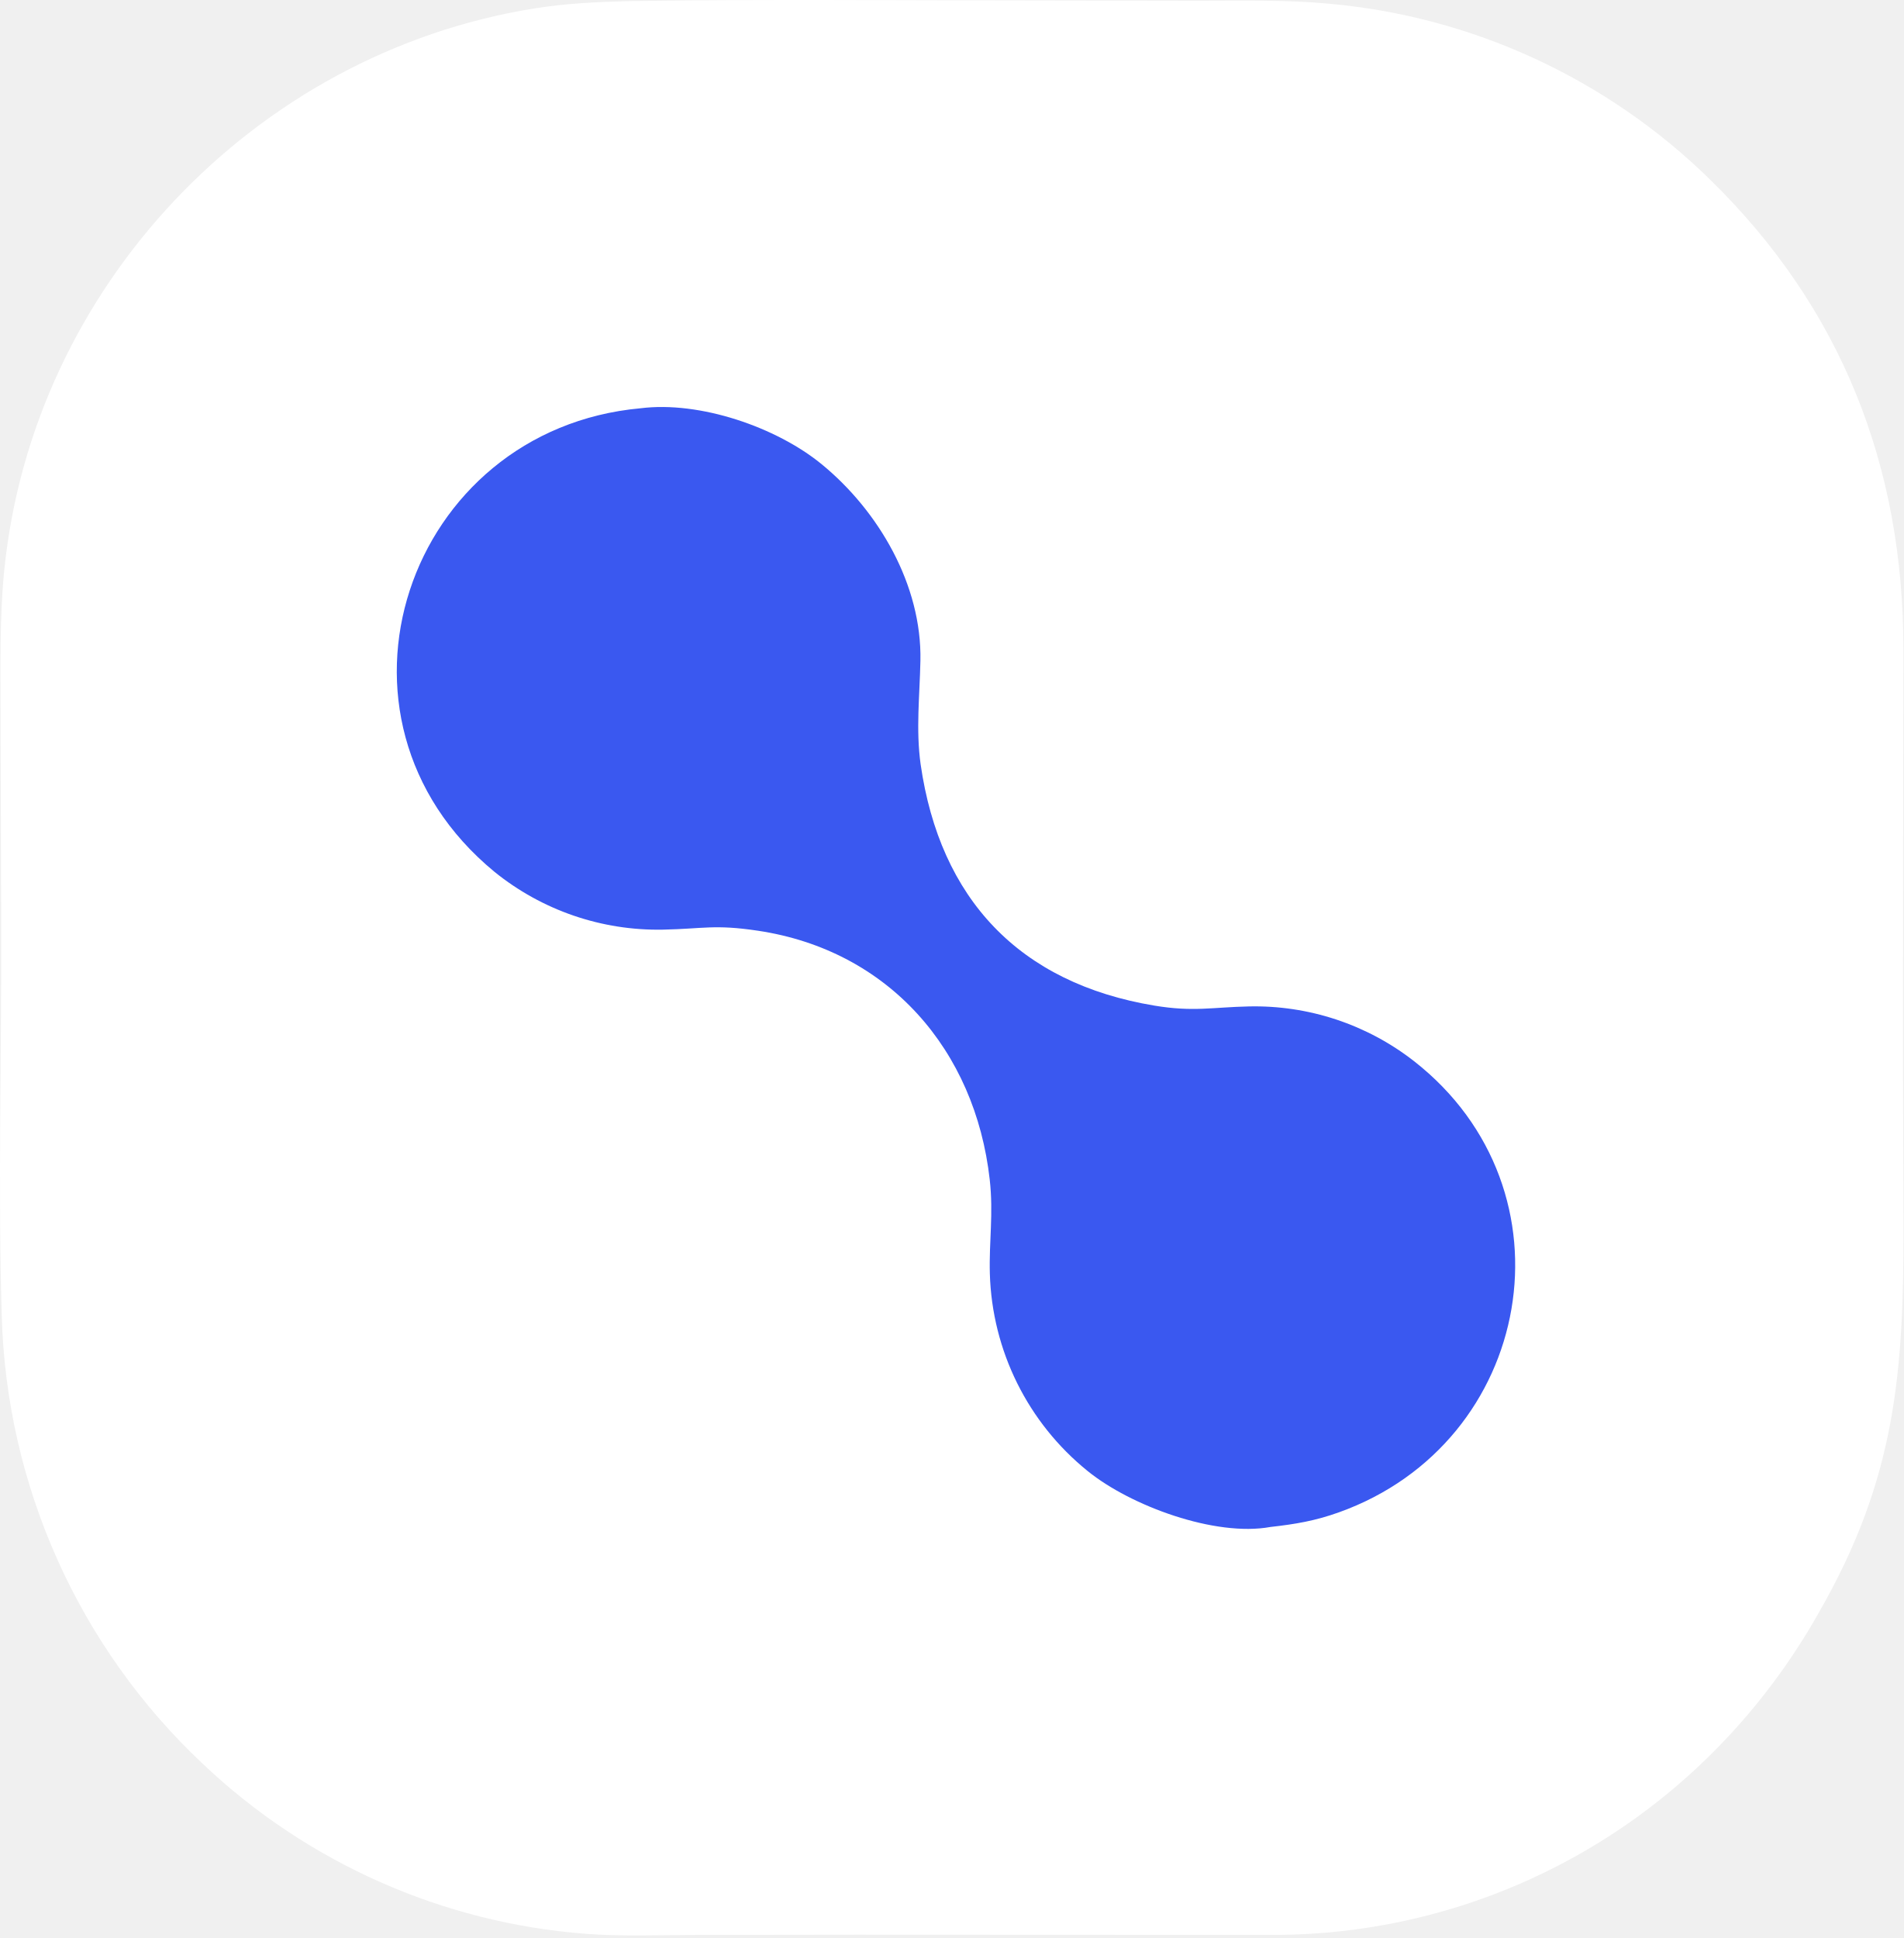
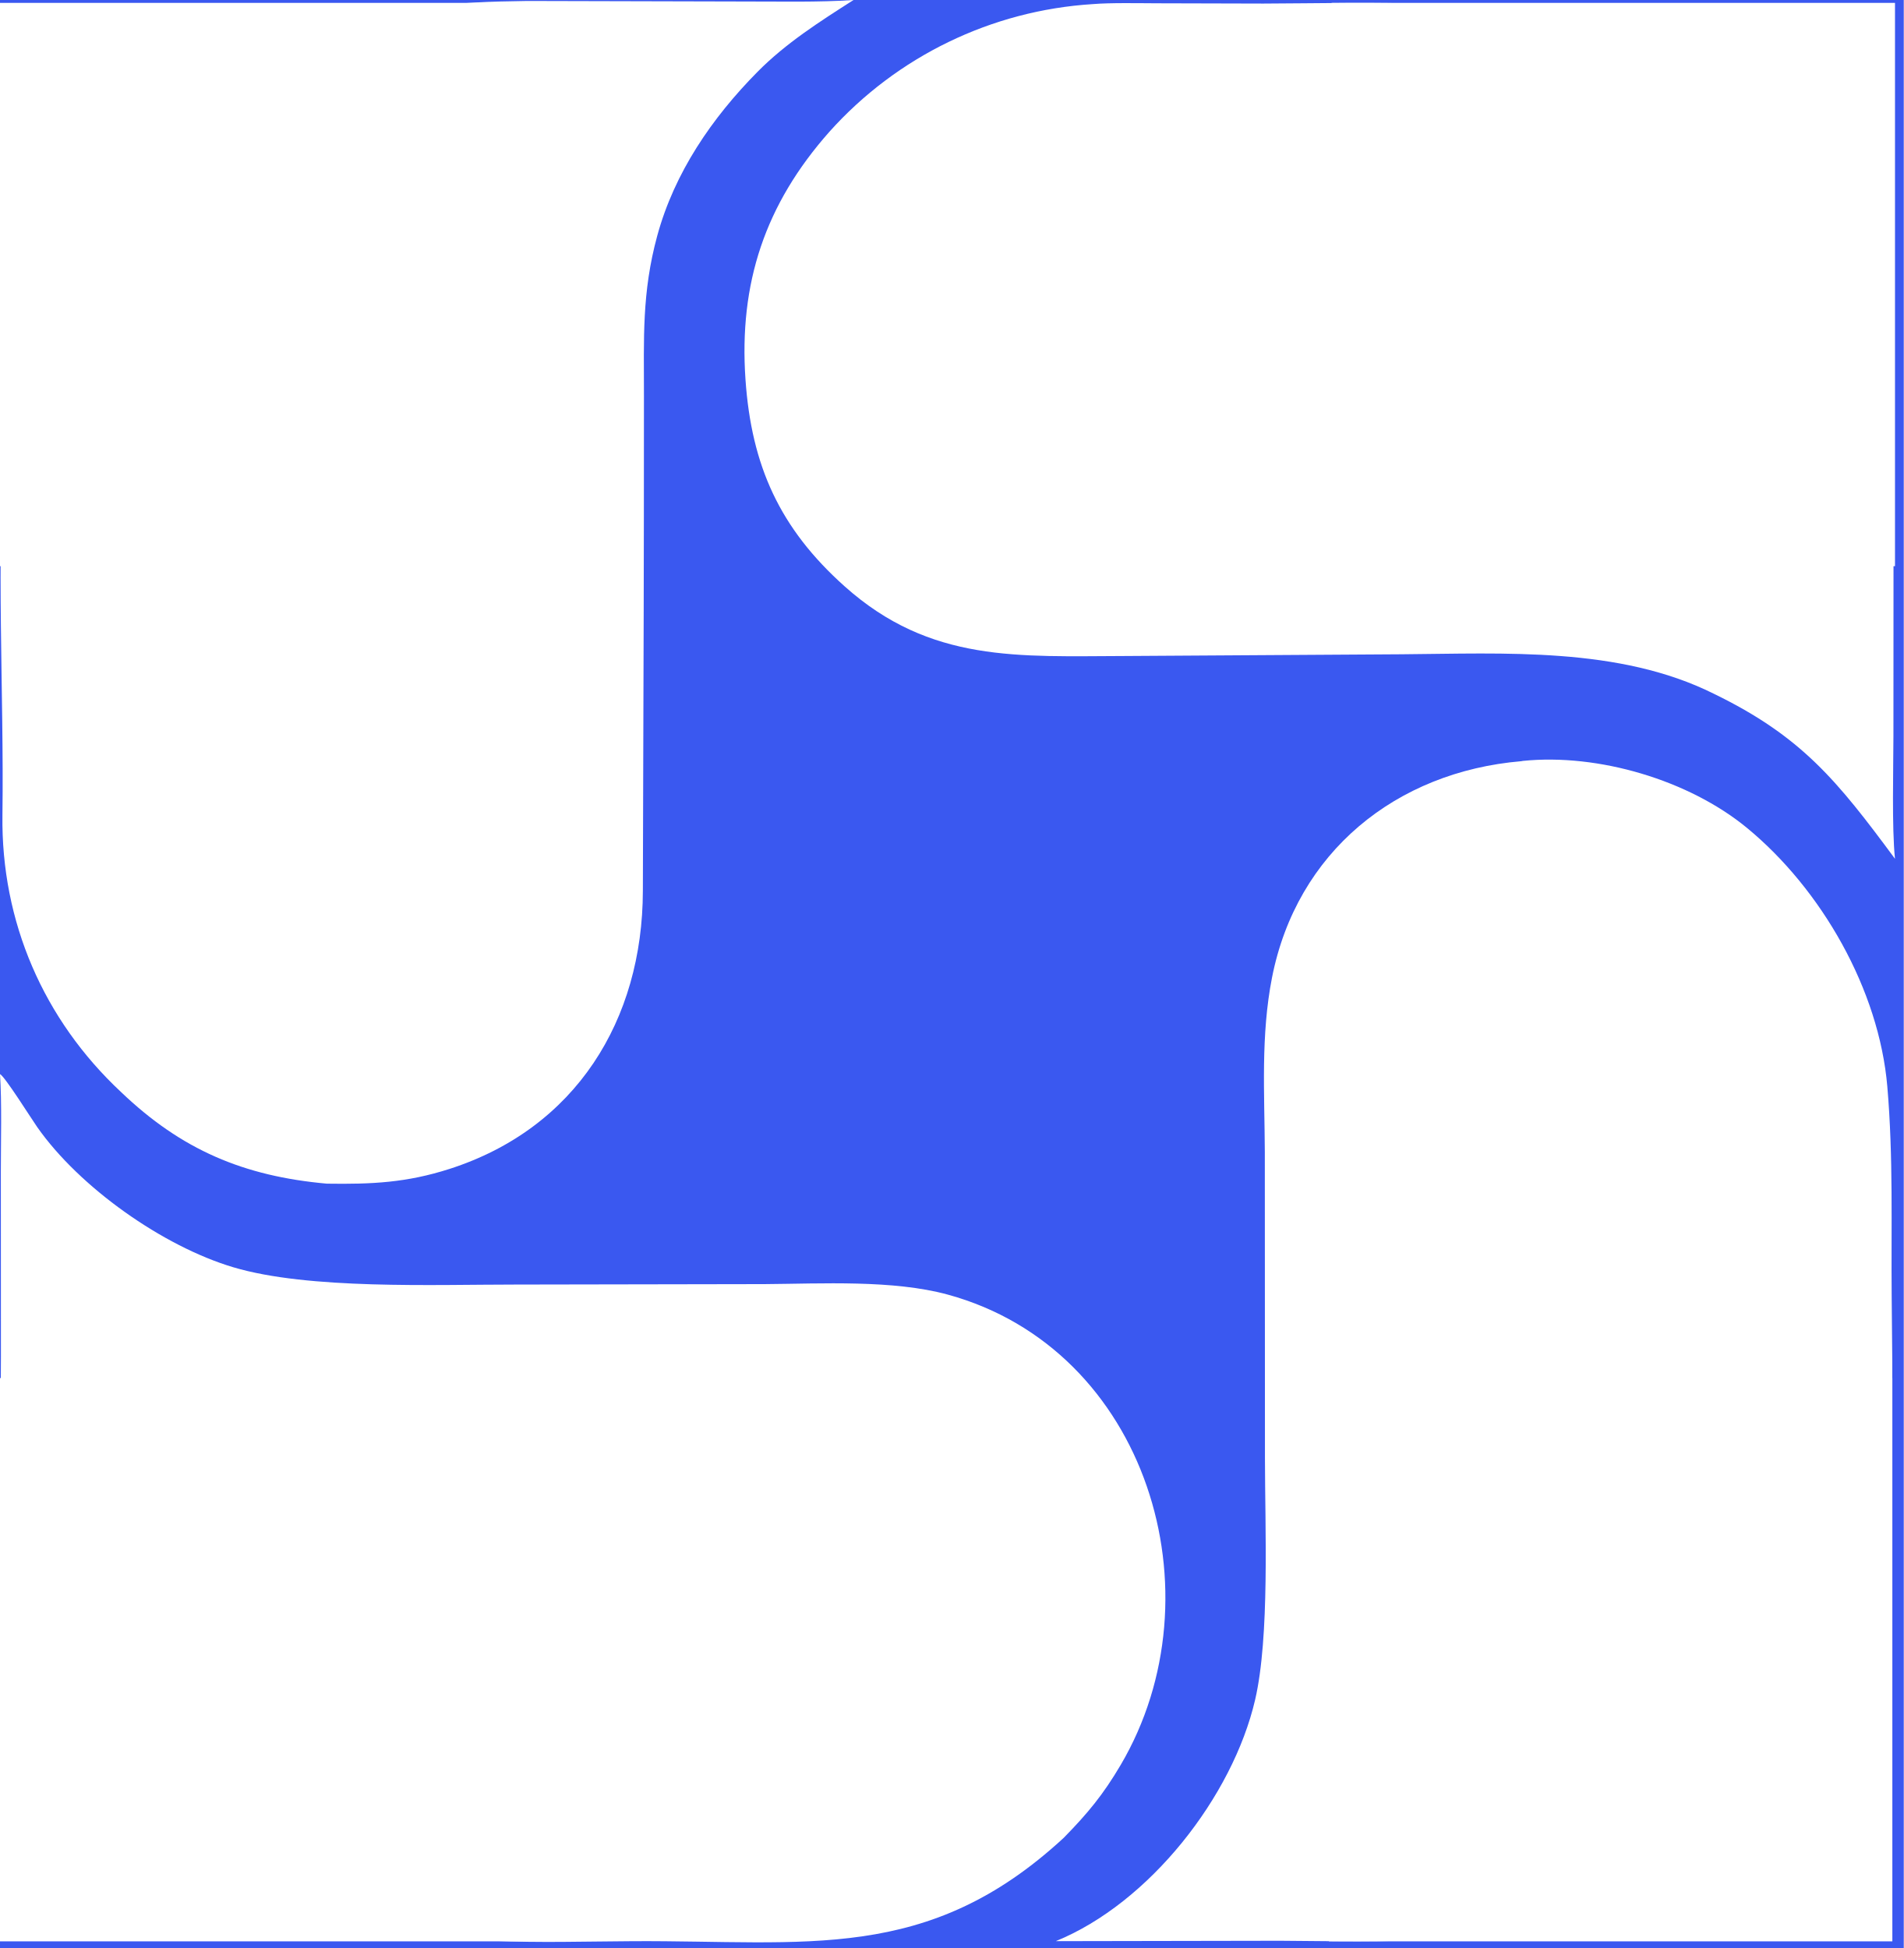
- <svg xmlns="http://www.w3.org/2000/svg" viewBox="0 0 550 560" fill="none">
-   <path d="M181.375 0.325L183.385 0.291C221.979 -0.259 261.421 0.141 300.063 0.134L346.443 0.212C358.737 0.21 371.628 -0.096 383.832 1.058C425.351 4.716 464.324 22.685 494.136 51.916C532.133 89.054 550.006 134.81 549.966 187.671C549.931 226.869 549.846 266.129 549.846 305.326L549.996 353.181C550.111 396.336 547.884 427.031 525.608 465.846C517.643 480.041 507.865 493.126 496.513 504.771C463.108 539.076 417.475 558.626 369.685 559.101L247.551 559.051L200.802 559.111C190.731 559.161 179.09 559.571 169.209 558.786C127.886 555.626 88.891 538.336 58.731 509.806C22.742 476.051 1.76 429.211 0.492 379.791C-0.612 342.796 0.512 302.626 0.335 265.398L0.163 207.324C0.188 193.209 -0.174 178.763 1.219 164.853C9.421 82.958 73.508 15.447 154.297 2.453C163.433 0.984 172.072 0.59 181.375 0.325Z" fill="white" />
-   <path d="M185.115 117.968C202.196 115.827 224.318 123.409 237.419 134.143C253.913 147.658 266.385 169.099 265.946 190.895C265.744 200.949 264.608 210.807 266.004 220.83C271.602 259.75 294.507 284.08 333.556 290.579C344.834 292.453 350.338 291.041 360.768 290.817C378.052 290.409 394.941 295.994 408.572 306.63C456.263 343.914 443.175 416.859 386.86 437.002C379.975 439.467 374.332 440.413 367.088 441.229C351.118 444.147 326.716 435.151 314.3 425.093C296.99 411.13 286.654 390.292 286.008 368.06C285.748 358.611 287.089 350.781 285.968 340.821C281.768 303.443 256.834 274.613 218.999 268.939C206.415 267.054 203.224 268.391 191.559 268.628C173.874 268.97 156.636 263.058 142.885 251.93C88.846 207.466 117.563 124.097 185.115 117.968Z" fill="#3A58F0" />
+ <svg xmlns="http://www.w3.org/2000/svg" viewBox="0 0 213 218" fill="none" role="img" aria-label="Frameline">
+   <rect width="213" height="218" fill="#3A58F0" />
+   <path d="M0 120.2C0.554 120.48 3.484 125.159 4.162 126.128C8.882 132.873 18.217 139.469 26.101 141.819C34.526 144.33 48.504 143.752 57.686 143.754L85.55 143.705C91.946 143.659 99.93 143.204 106.061 144.884C128.355 150.993 136.644 178.387 125.389 197.511C123.445 200.816 121.708 202.923 119.02 205.665C103.776 219.755 90.236 217.131 70.836 217.237C59.968 217.297 50.453 217.891 39.829 214.759C18.951 208.604 3.657 190.181 0.628 168.749C-0.121 163.381 0.109 157.281 0.103 151.757L0.094 131.071C0.093 127.813 0.214 123.38 0 120.2Z" fill="#FFFFFF" />
+   <path d="M58.994 0.108L83.235 0.168C87.199 0.16 91.6 0.271 95.497 0C91.729 2.408 87.934 4.824 84.769 8.024C79.659 13.188 75.459 19.324 73.537 26.382C71.803 32.752 72.049 37.852 72.048 44.333L72.039 57.802C72.028 71.762 71.954 85.789 71.927 99.698C71.898 114.15 64.43 126.268 50.304 130.81C45.495 132.356 41.613 132.538 36.574 132.463C27.275 131.629 20.308 128.686 13.539 122.207C4.876 114.113 0.116 103.153 0.273 91.225C0.454 77.422 -0.463 62.614 0.547 48.826C1.367 37.632 7.988 25.567 15.746 17.565C24.239 8.766 35.331 2.924 47.391 0.898C51.583 0.235 54.806 0.175 58.994 0.108Z" fill="#FFFFFF" />
+   <path d="M122.273 0.459C124.224 0.295 127.429 0.362 129.452 0.368L141.343 0.399C147.075 0.389 154.363 0.192 159.974 0.475C170.414 1.002 182.915 5.969 191.034 12.597C201.818 21.402 209.432 34.309 211.315 48.195C212 53.243 211.856 58.269 211.856 63.347L211.847 82.371C211.843 85.991 211.661 92.67 212.022 96.108C205.546 87.347 201.563 82.402 191.742 77.633C181.167 72.361 168.324 73.136 156.794 73.22L125.953 73.413C113.992 73.44 104.109 74.205 94.509 65.624C87.238 59.126 84.077 52.123 83.409 42.474C82.662 31.687 85.602 22.874 92.784 14.761C100.352 6.303 110.946 1.166 122.273 0.459Z" fill="#FFFFFF" />
+   <path d="M170.215 85.185C170.275 85.174 170.333 85.163 170.392 85.152C178.826 84.293 188.965 87.299 195.468 92.656C203.8 99.52 210.238 110.76 211.163 121.595C211.843 129.556 211.582 137.188 211.651 145.069C211.828 165.037 212.666 180.02 199.216 196.455C189.459 208.376 175.976 215.394 160.638 216.978C155.081 217.41 148.85 217.215 143.225 217.191L118.126 217.235C128.597 212.975 137.915 201.053 140.431 190.218C142.071 183.157 141.535 170.89 141.529 163.206L141.515 128.919C141.484 122.353 141.048 115.877 142.32 109.401C145.078 95.358 156.187 86.373 170.215 85.185Z" fill="#FFFFFF" />
+   <rect y="0.323" width="63.037" height="63.037" fill="#FFFFFF" />
+   <rect y="154.219" width="63.037" height="63.037" fill="#FFFFFF" />
+   <rect x="148.689" y="154.219" width="63.037" height="63.037" fill="#FFFFFF" />
+   <rect x="148.985" y="0.323" width="63.037" height="63.037" fill="#FFFFFF" />
</svg>
